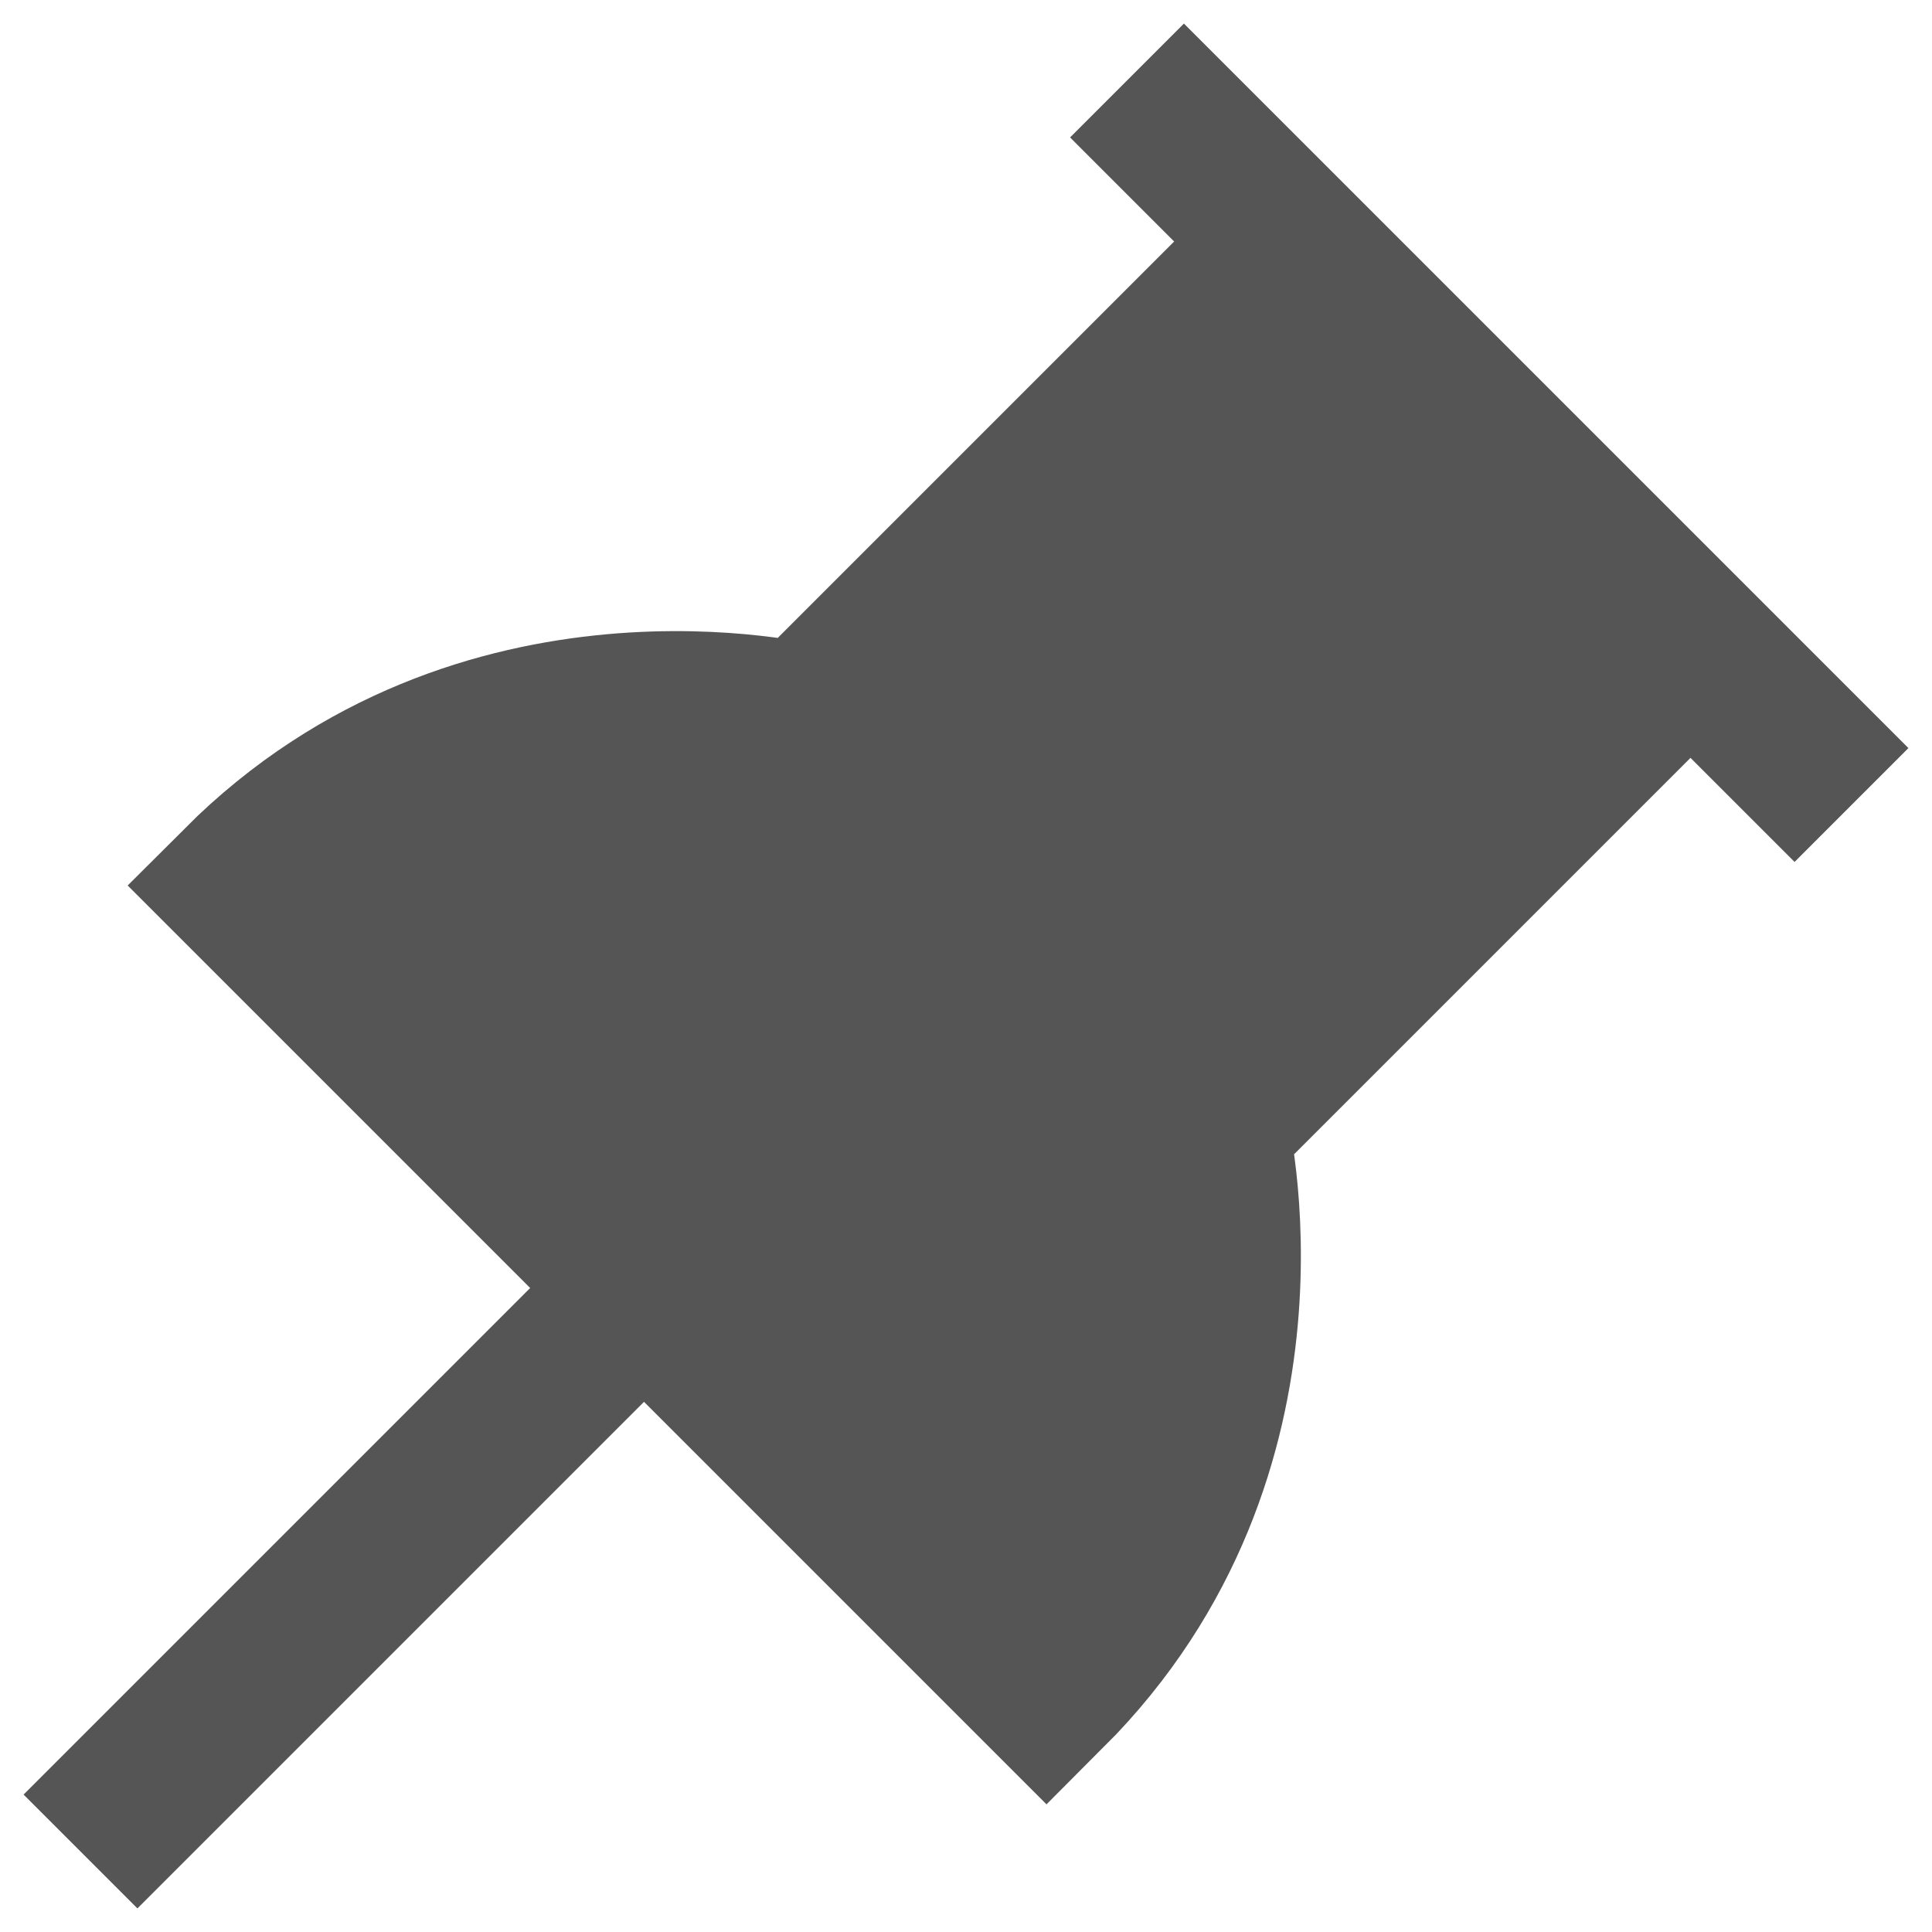
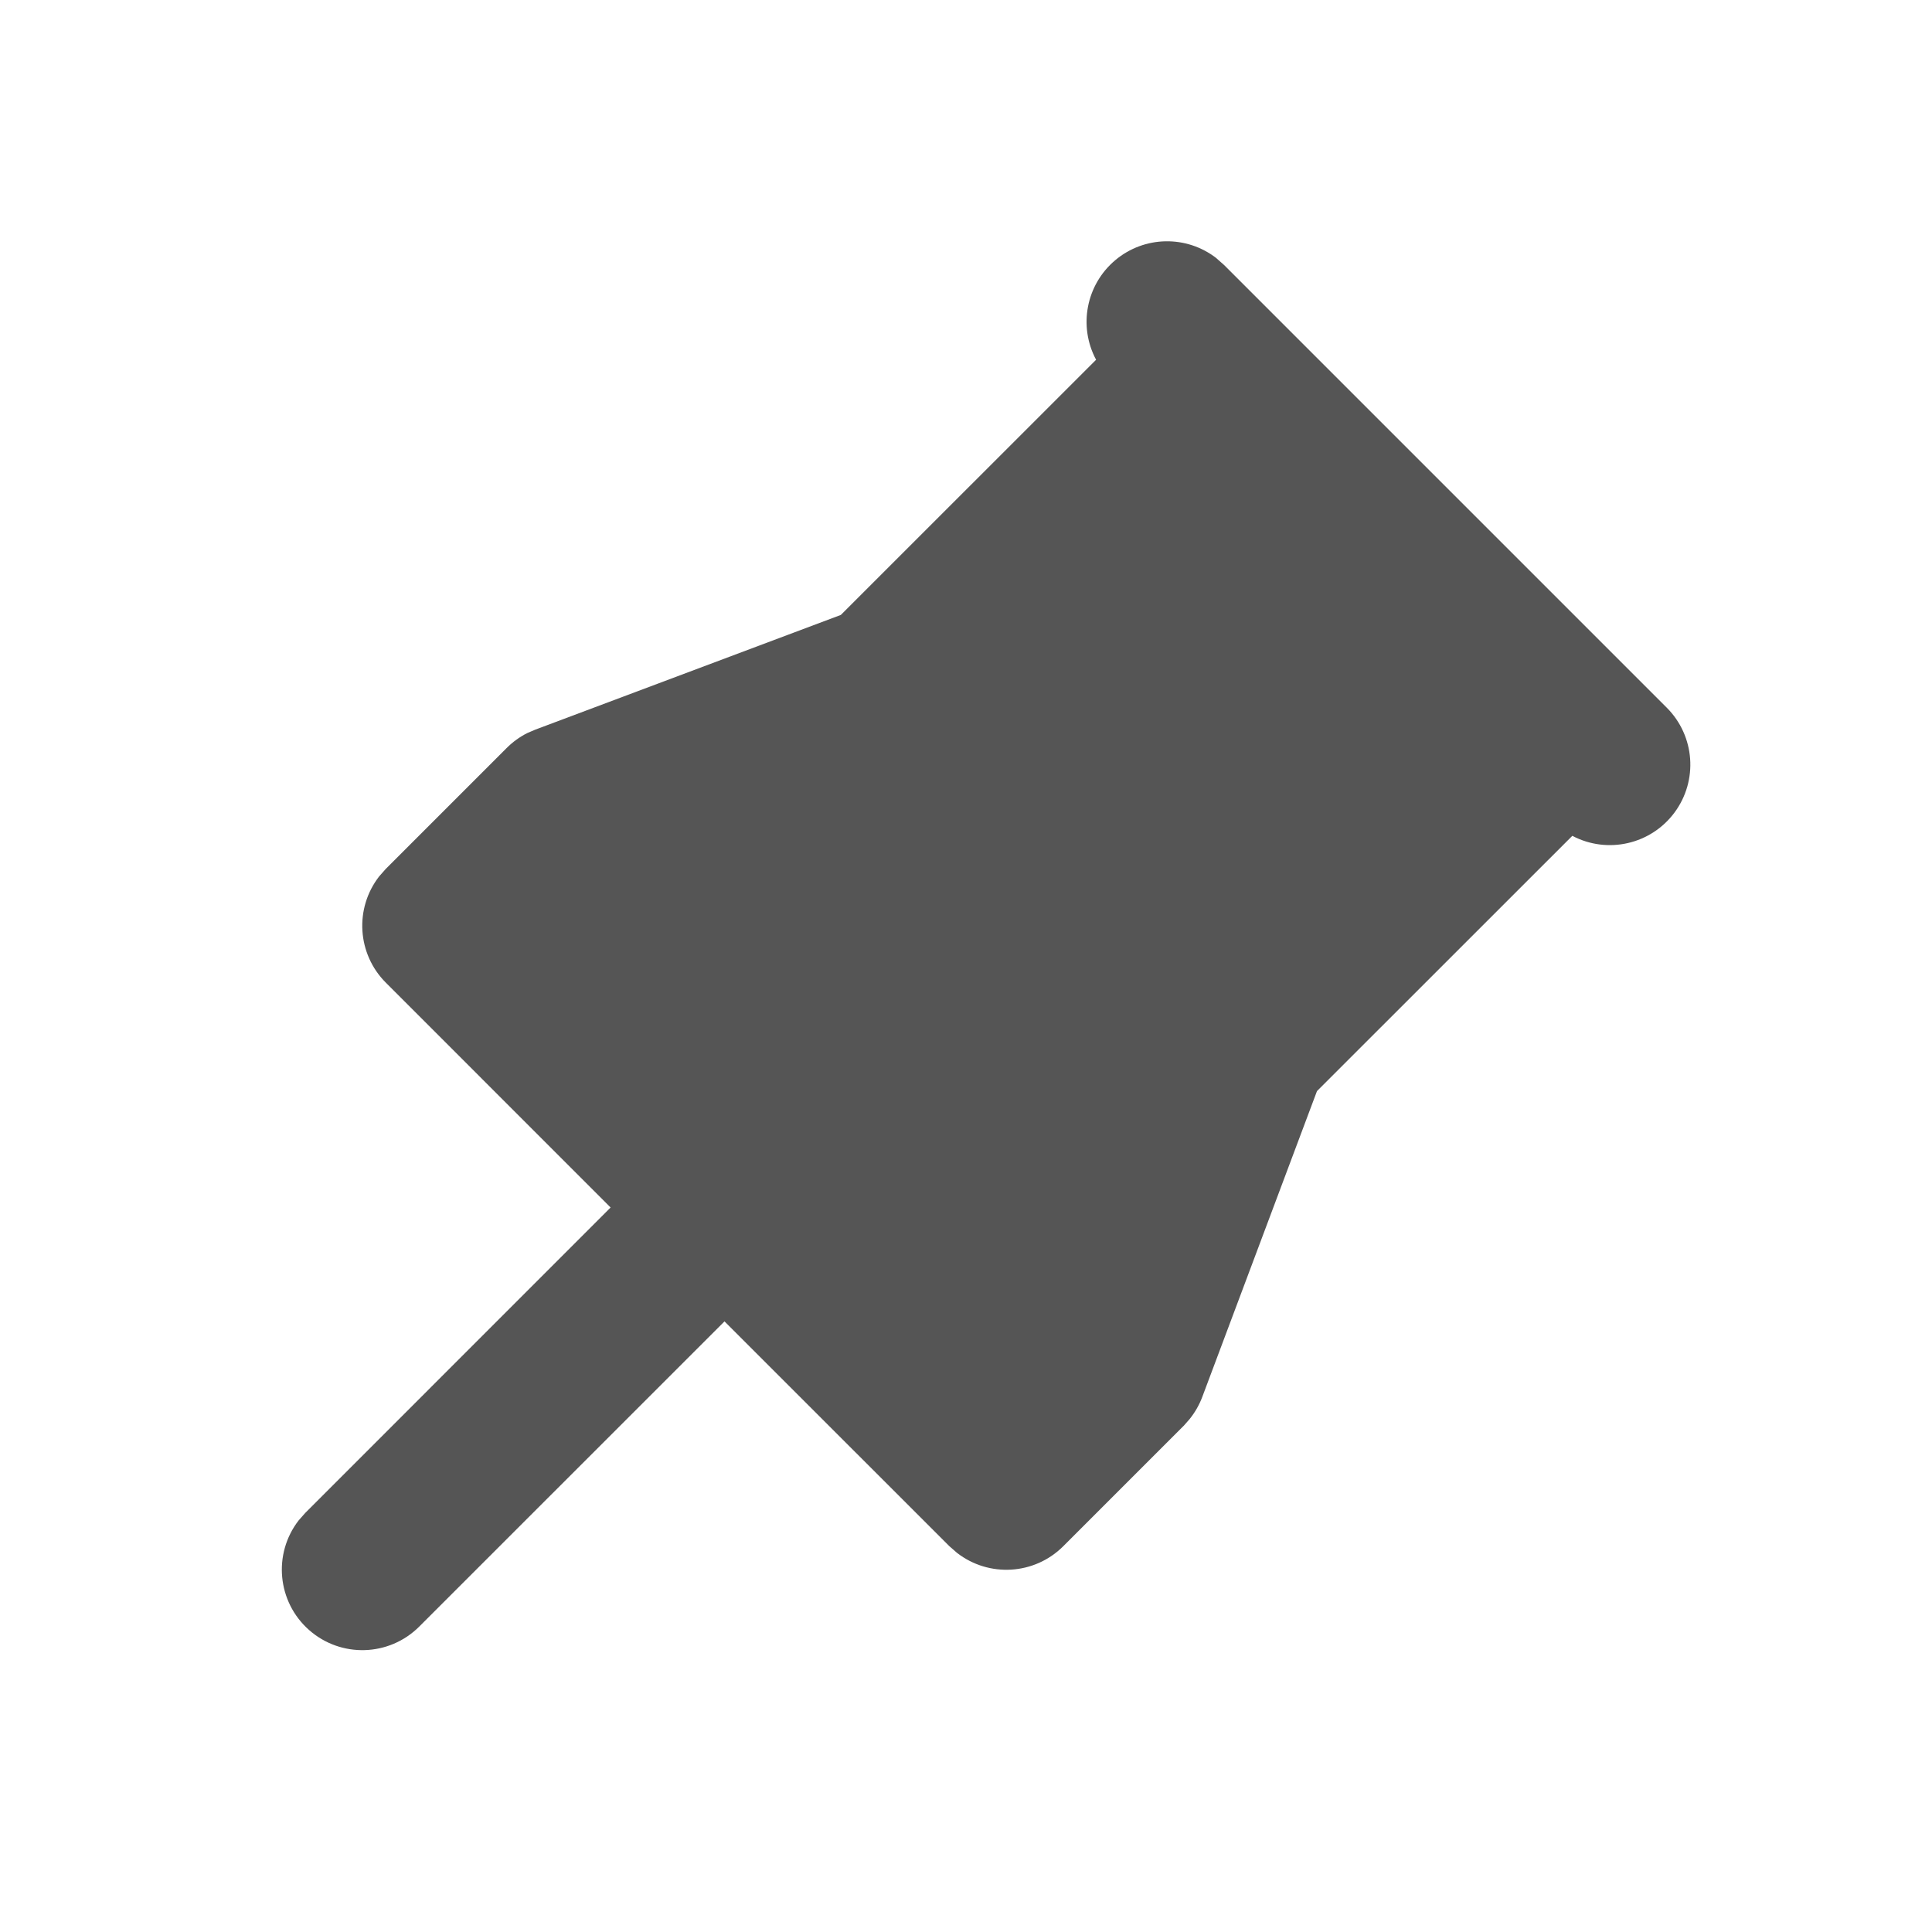
- <svg xmlns="http://www.w3.org/2000/svg" width="800px" height="800px" viewBox="0 0 24 24">
-   <path fill="#555555" stroke="#555555" stroke-width="2" d="M16,3 L10,9 C10,9 6,8 3,11 C3,11 13,21 13,21 C16,18 15,14 15,14 L21,8 L16,3 Z M1,23 L8,16 M14,1 L23,10" />
+ <svg xmlns="http://www.w3.org/2000/svg" width="24" height="24" viewBox="0 0 24 24" fill="#555555" class="icon icon-tabler icons-tabler-filled icon-tabler-pin">
+   <path stroke="none" d="M0 0h24v24H0z" fill="none" />
+   <path d="M15.113 3.21l.094 .083l5.5 5.5a1 1 0 0 1 -1.175 1.59l-3.172 3.171l-1.424 3.797a1 1 0 0 1 -.158 .277l-.07 .08l-1.5 1.5a1 1 0 0 1 -1.32 .082l-.095 -.083l-2.793 -2.792l-3.793 3.792a1 1 0 0 1 -1.497 -1.32l.083 -.094l3.792 -3.793l-2.792 -2.793a1 1 0 0 1 -.083 -1.32l.083 -.094l1.5 -1.5a1 1 0 0 1 .258 -.187l.098 -.042l3.796 -1.425l3.171 -3.17a1 1 0 0 1 1.497 -1.26z" />
</svg>
